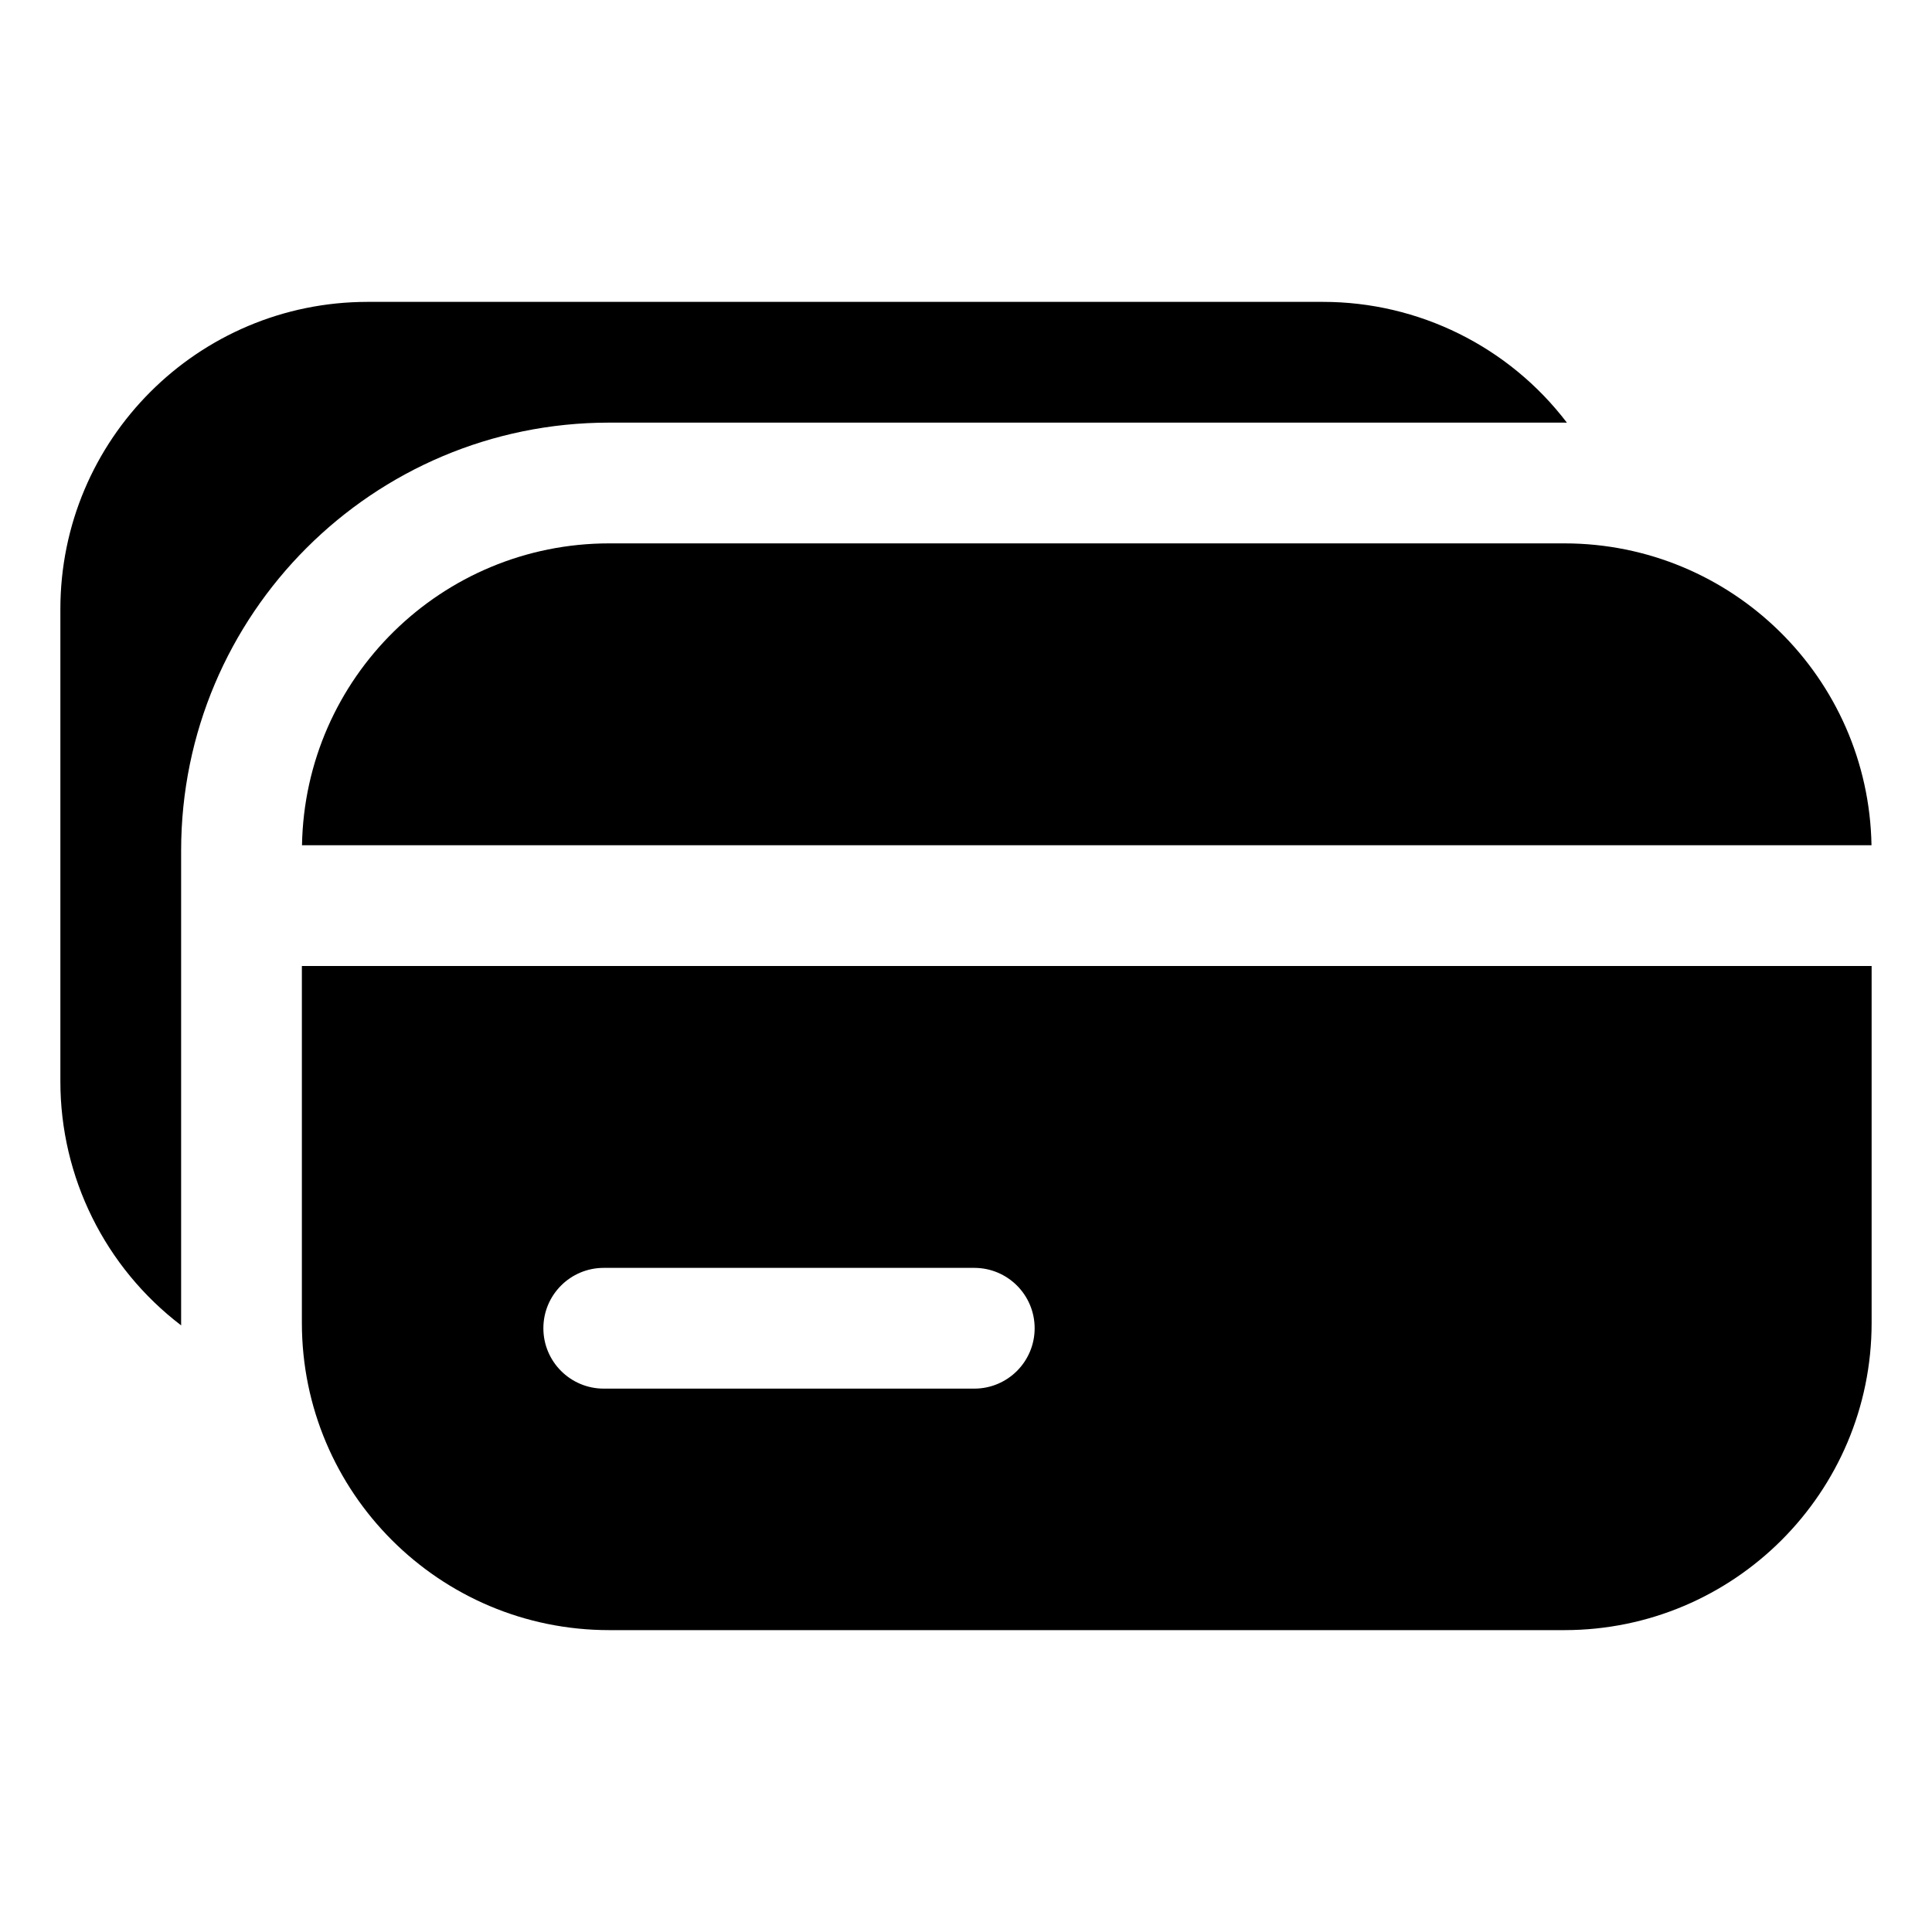
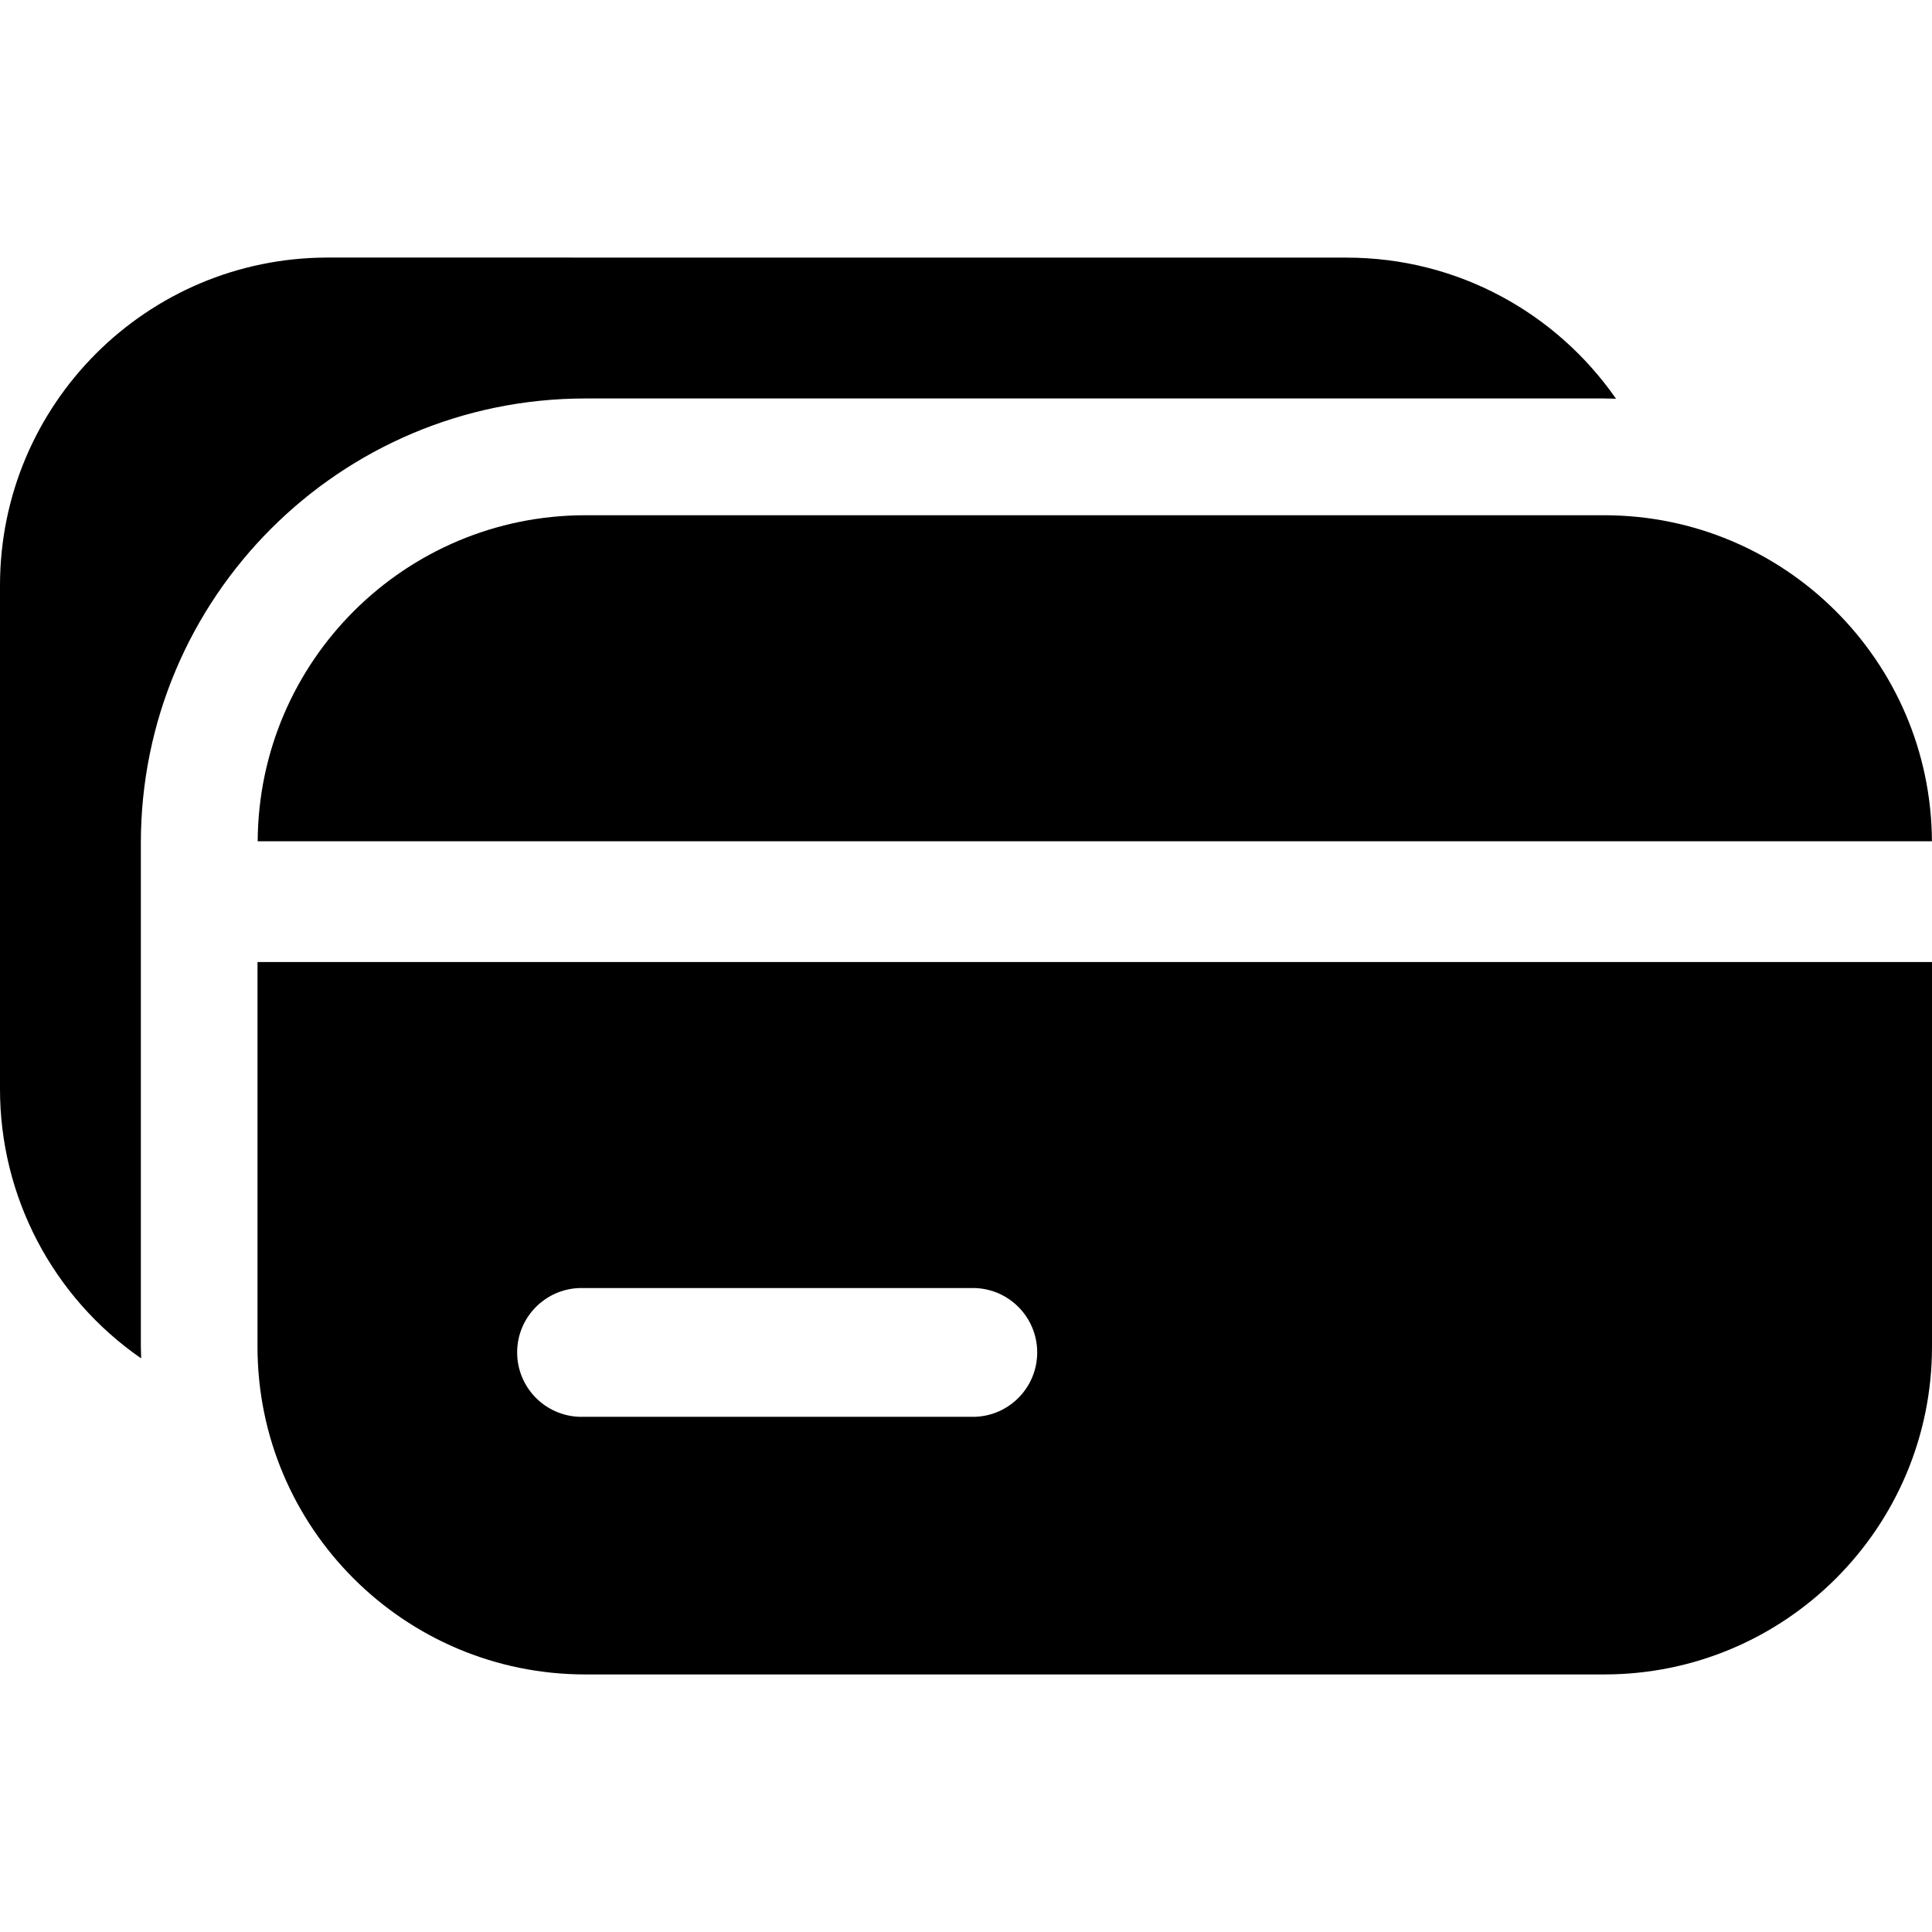
<svg xmlns="http://www.w3.org/2000/svg" width="32" height="32" fill="none" data-fui-icon="true" viewBox="0 0 32 32">
-   <path fill="currentColor" d="M21.91 5a5.08 5.08 0 0 1 4.043 2.001L25.91 7H10.091A7.09 7.09 0 0 0 3 14.09v7.82l.001.043A5.08 5.08 0 0 1 1 17.91v-7.818A5.09 5.09 0 0 1 6.09 5z" />
-   <path fill="currentColor" fill-rule="evenodd" d="M31 21.91C31 24.72 28.72 27 25.91 27H10.09A5.09 5.09 0 0 1 5 21.91V16h26zM10 21a1 1 0 1 0 0 2h6.137a1 1 0 0 0 0-2zM25.91 9a5.09 5.09 0 0 1 5.088 5H5.002a5.09 5.09 0 0 1 5.089-5z" clip-rule="evenodd" />
+   <path fill="currentColor" d="M32 22.304a5.43 5.43 0 0 1-5.43 5.43H9.695a5.43 5.43 0 0 1-5.43-5.43v-6.37H32zm-22.4-.97a1.067 1.067 0 0 0 0 2.133h6.545a1.067 1.067 0 0 0 0-2.133zM22.303 4.267c1.85 0 3.482.925 4.463 2.337q-.099-.003-.197-.004H9.696a7.364 7.364 0 0 0-7.363 7.363v8.34q.001.097.005.196A5.42 5.42 0 0 1 0 18.036v-8.34a5.43 5.43 0 0 1 5.43-5.43zm4.266 4.267a5.43 5.43 0 0 1 5.43 5.4H4.268a5.43 5.43 0 0 1 5.428-5.4z" />
</svg>
